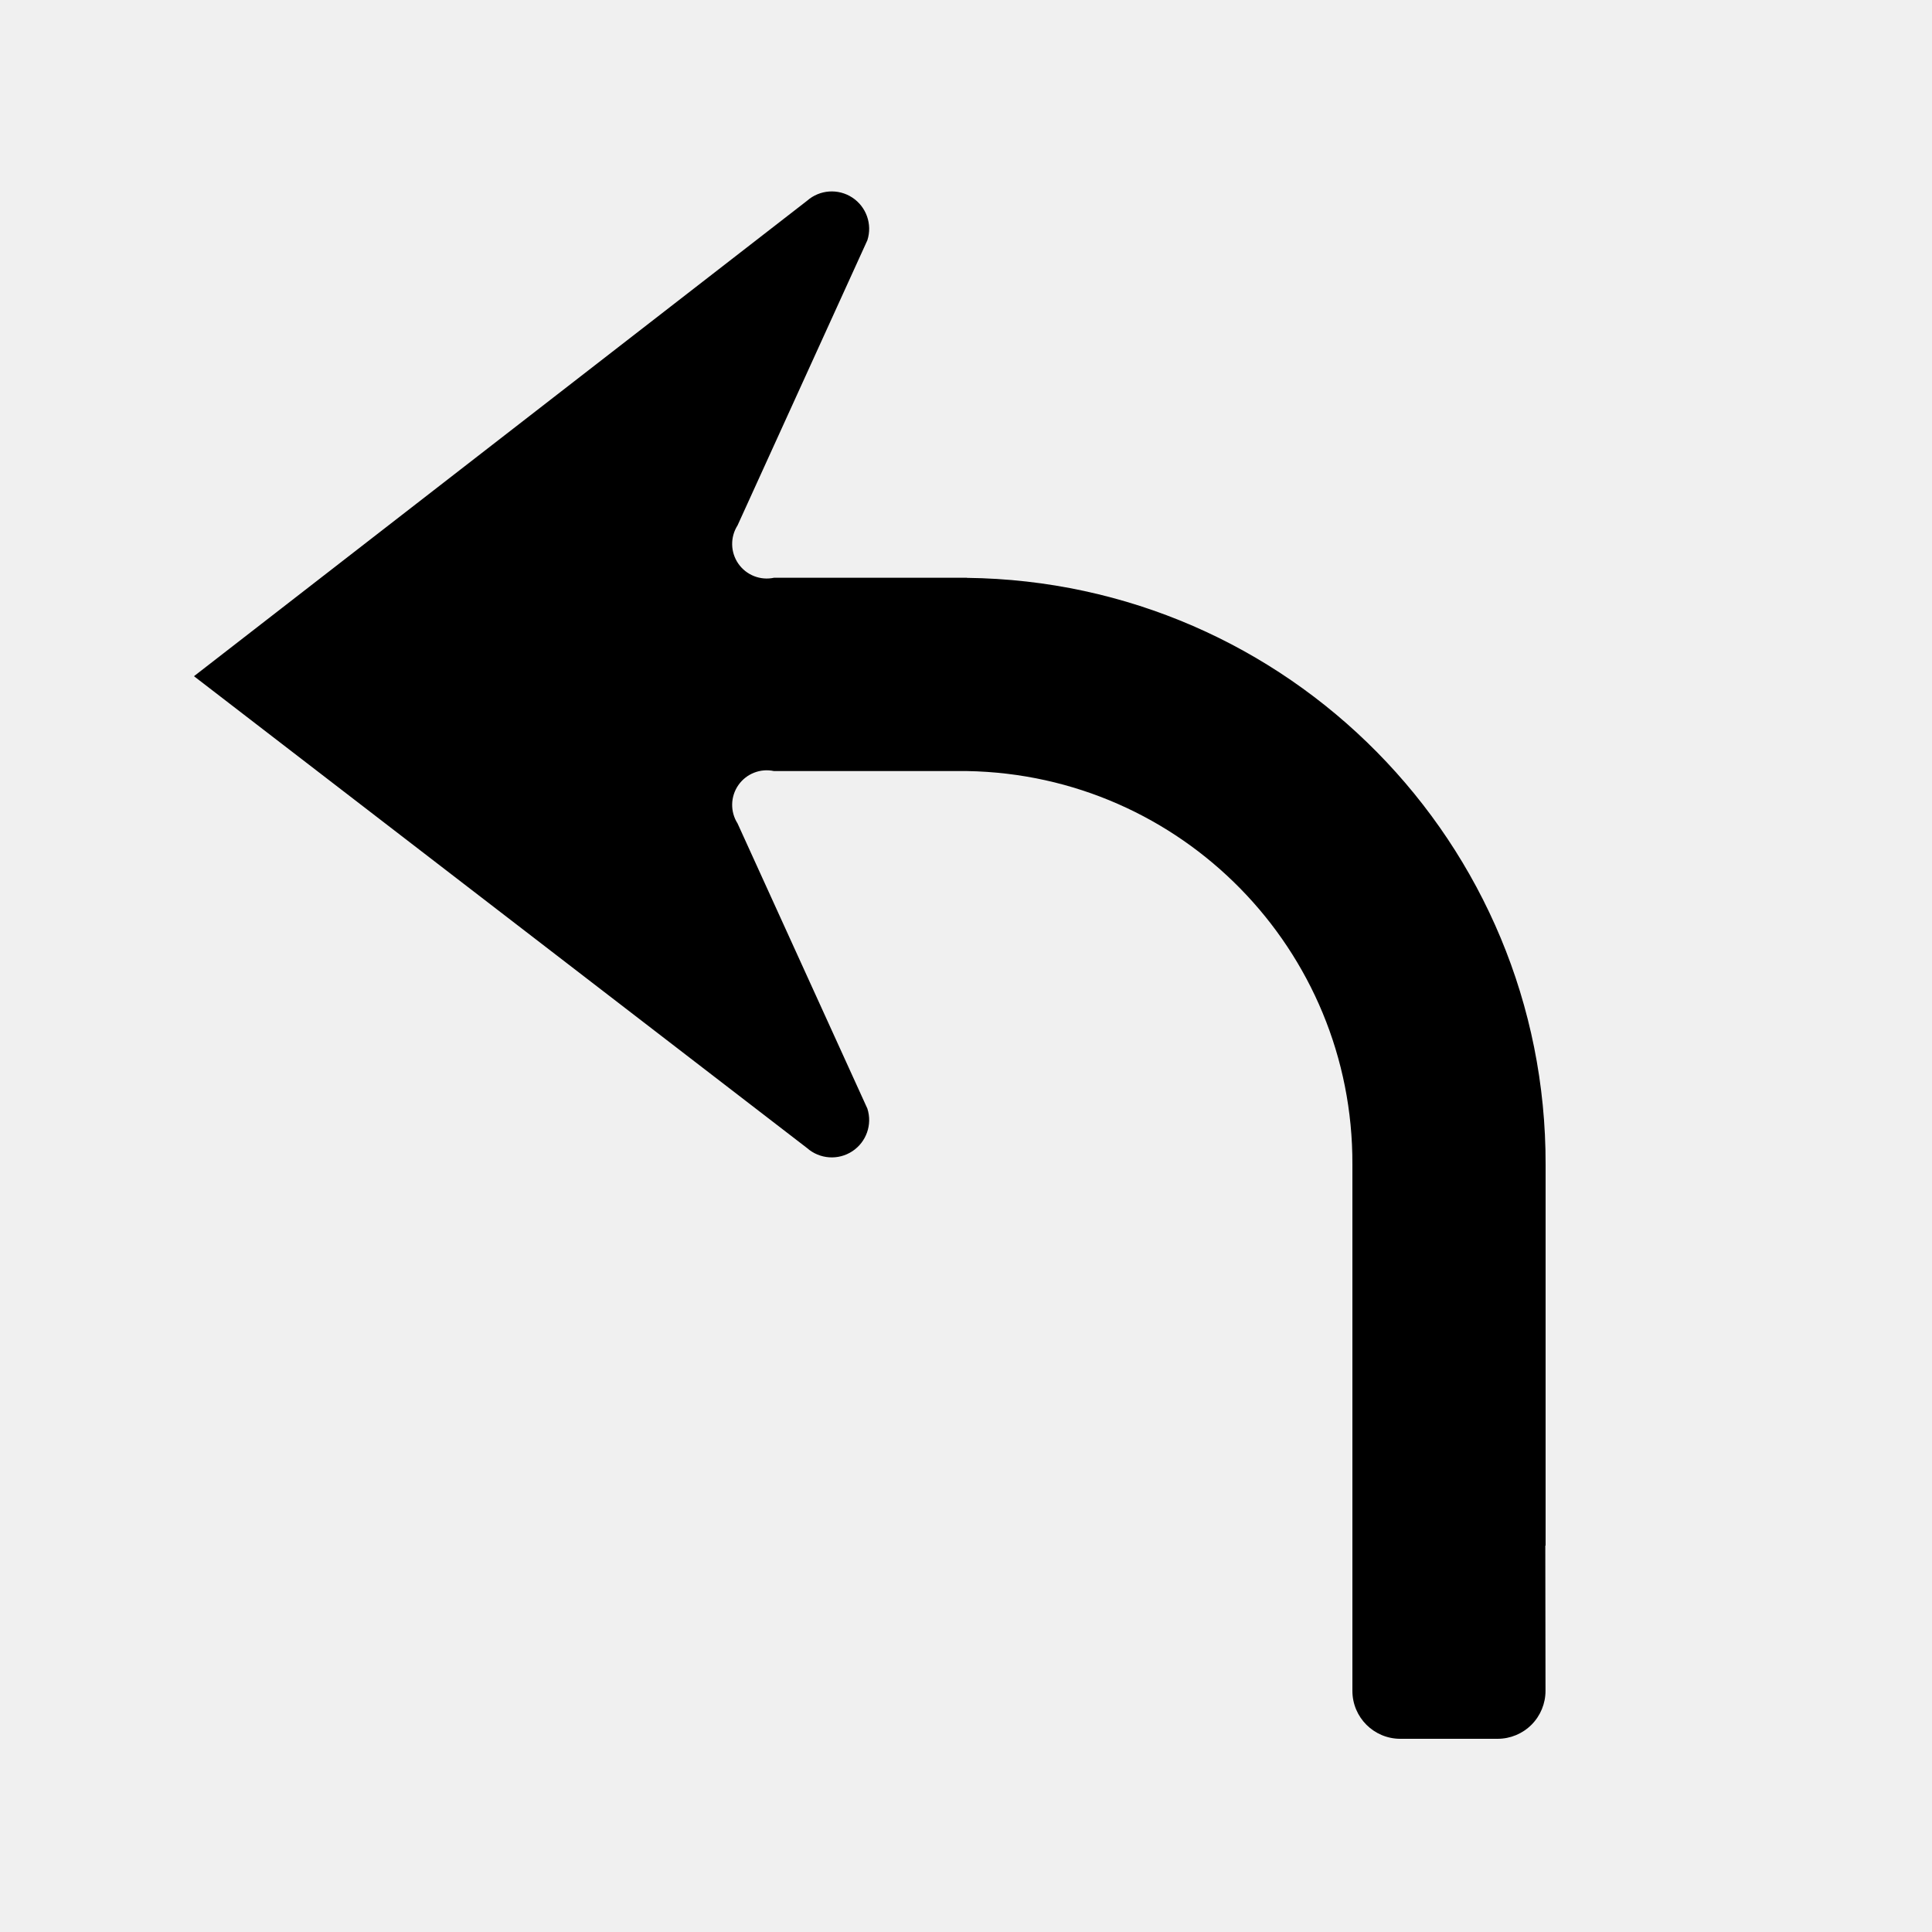
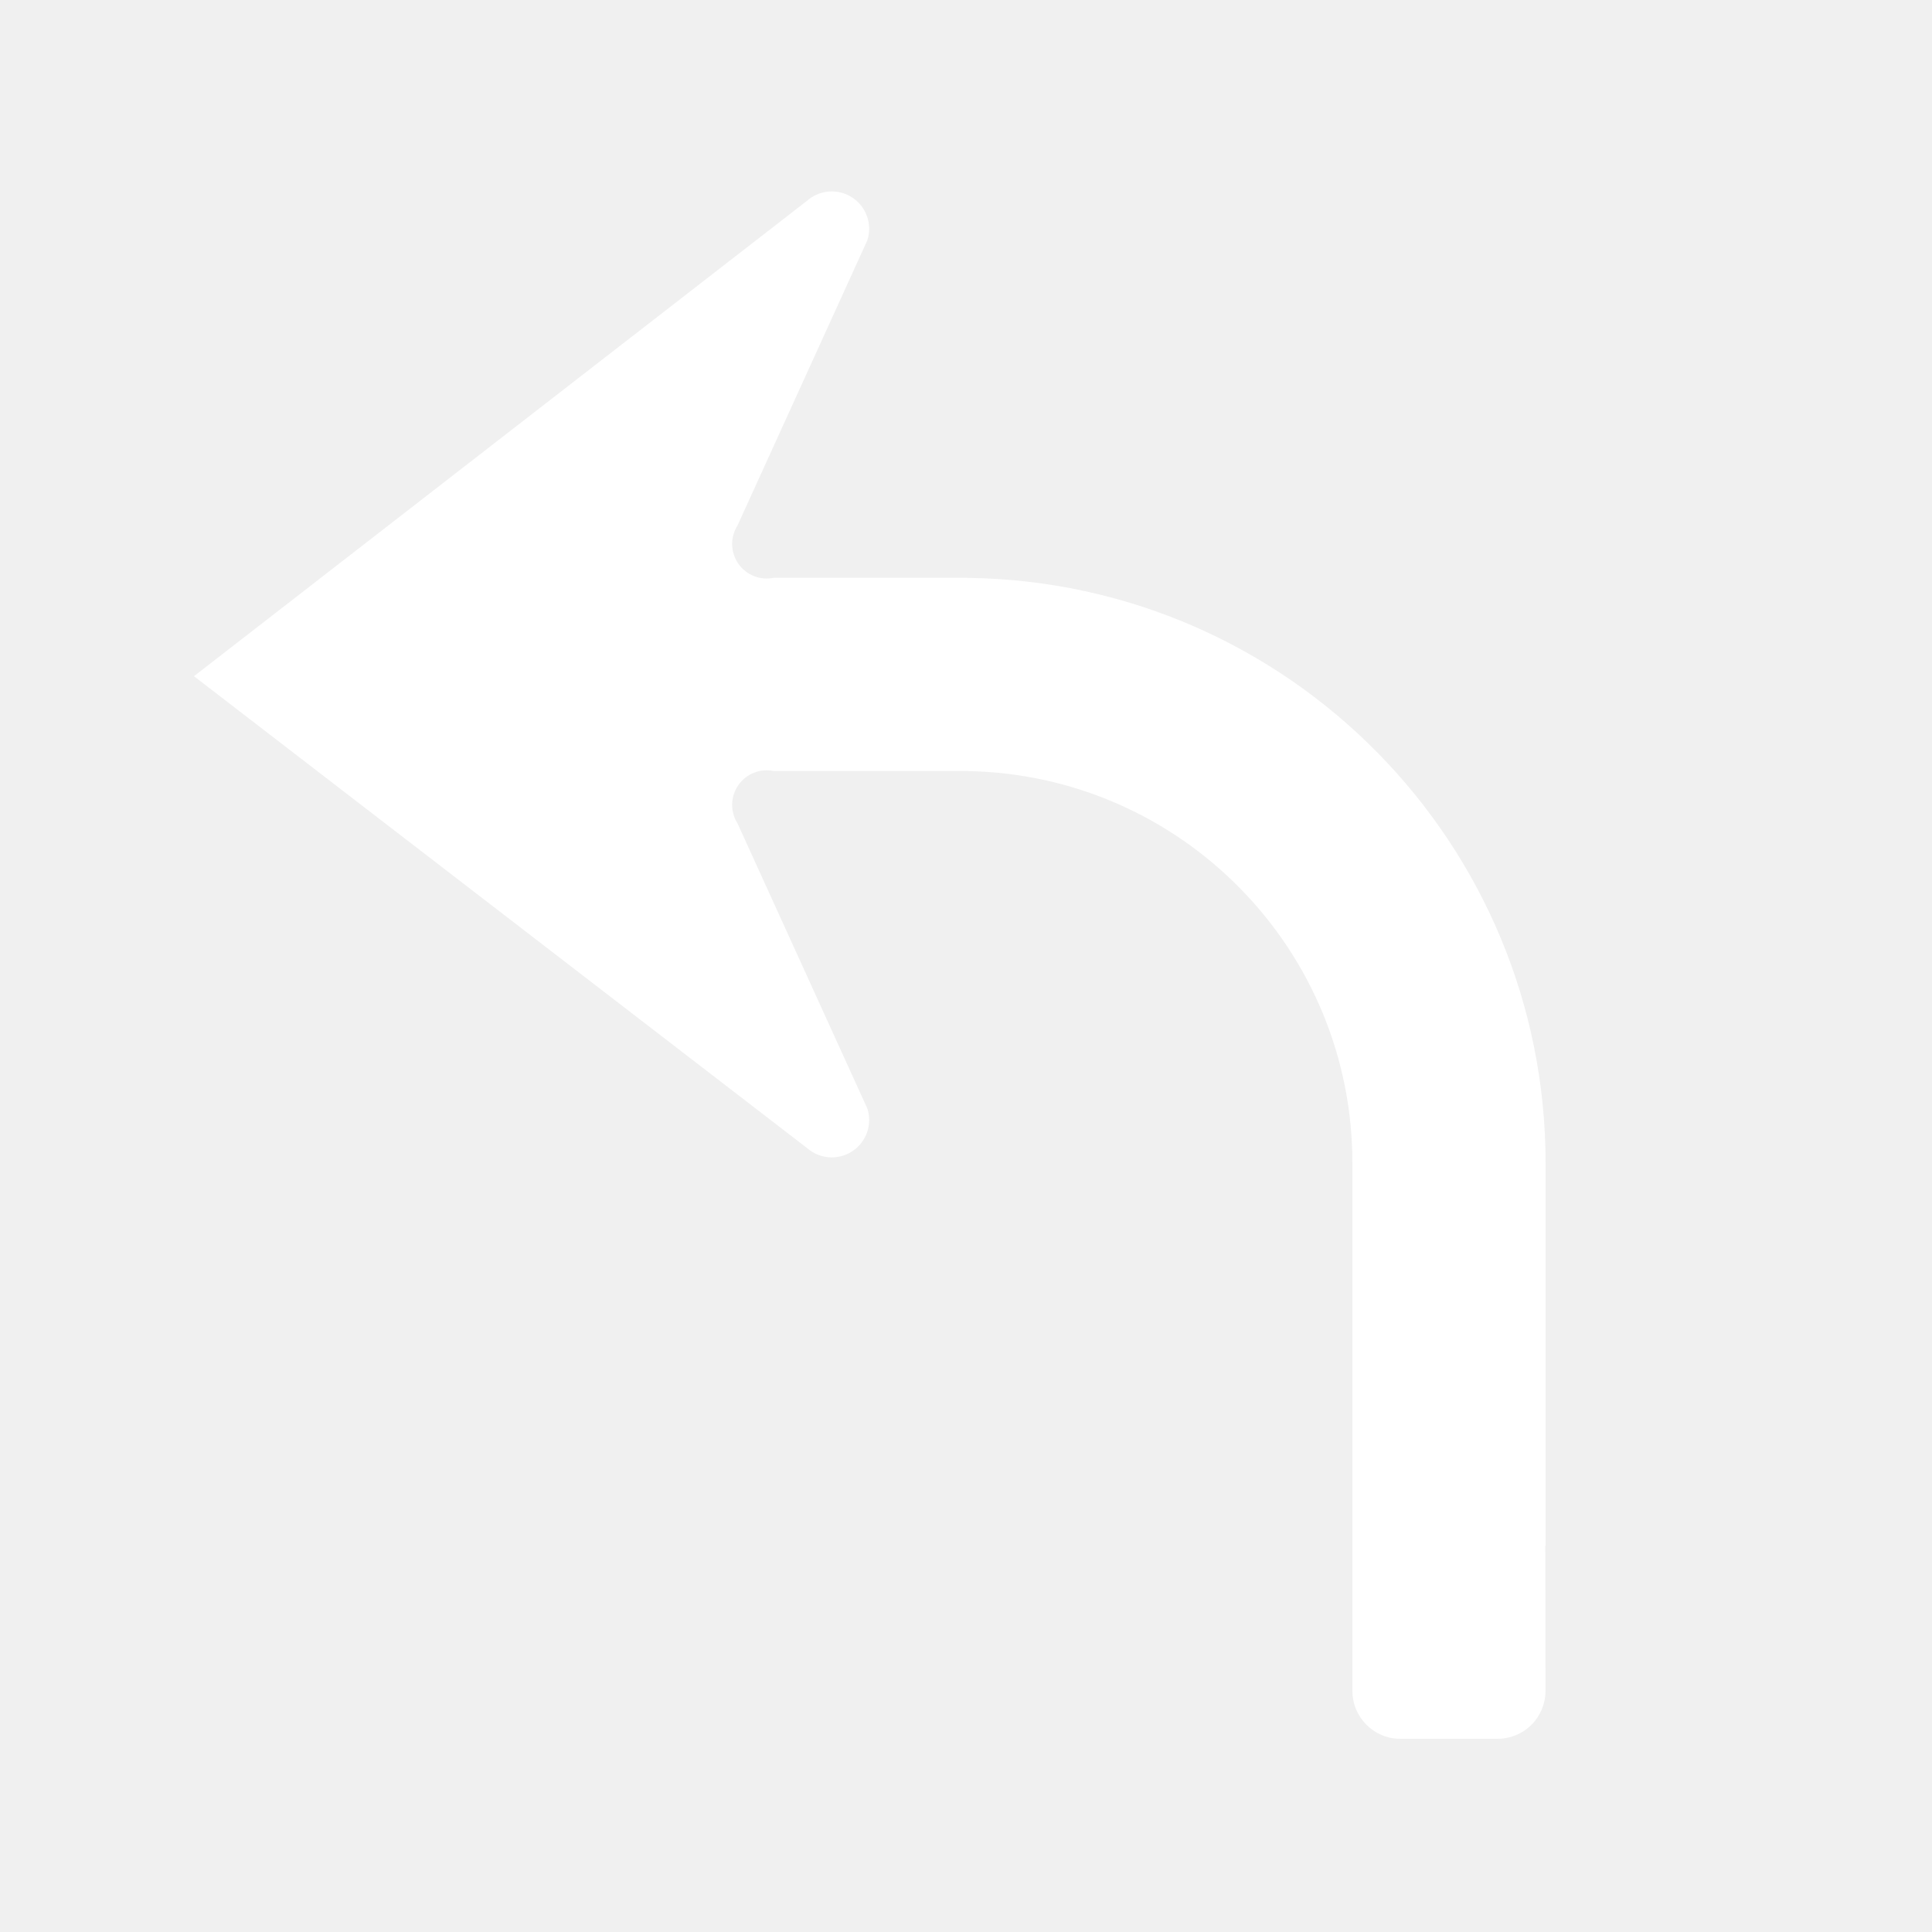
<svg xmlns="http://www.w3.org/2000/svg" id="WORKING_ICONS" data-name="WORKING ICONS" width="20" height="20" viewBox="0 0 20 20">
-   <path fill="#000000" d="M10,5.98l0.011,0.002A6.06,6.06,0,0,1,16,12.055V16H15.997l0.002,1.503A0.496,0.496,0,0,1,15.503,18H14.496A0.496,0.496,0,0,1,14,17.504V12.055a4.058,4.058,0,0,0-3.989-4.073H8.012a0.358,0.358,0,0,0-.377.542L8.979,11.476a0.387,0.387,0,0,1-.624.409L2.008,7l6.347-4.922a0.387,0.387,0,0,1,.624.409L7.635,5.439a0.358,0.358,0,0,0,.377.542H10" />
+   <path fill="#ffffff" d="M10,5.98l0.011,0.002A6.06,6.06,0,0,1,16,12.055V16H15.997l0.002,1.503A0.496,0.496,0,0,1,15.503,18H14.496A0.496,0.496,0,0,1,14,17.504V12.055a4.058,4.058,0,0,0-3.989-4.073H8.012a0.358,0.358,0,0,0-.377.542L8.979,11.476a0.387,0.387,0,0,1-.624.409L2.008,7l6.347-4.922a0.387,0.387,0,0,1,.624.409L7.635,5.439a0.358,0.358,0,0,0,.377.542H10" />
</svg>
